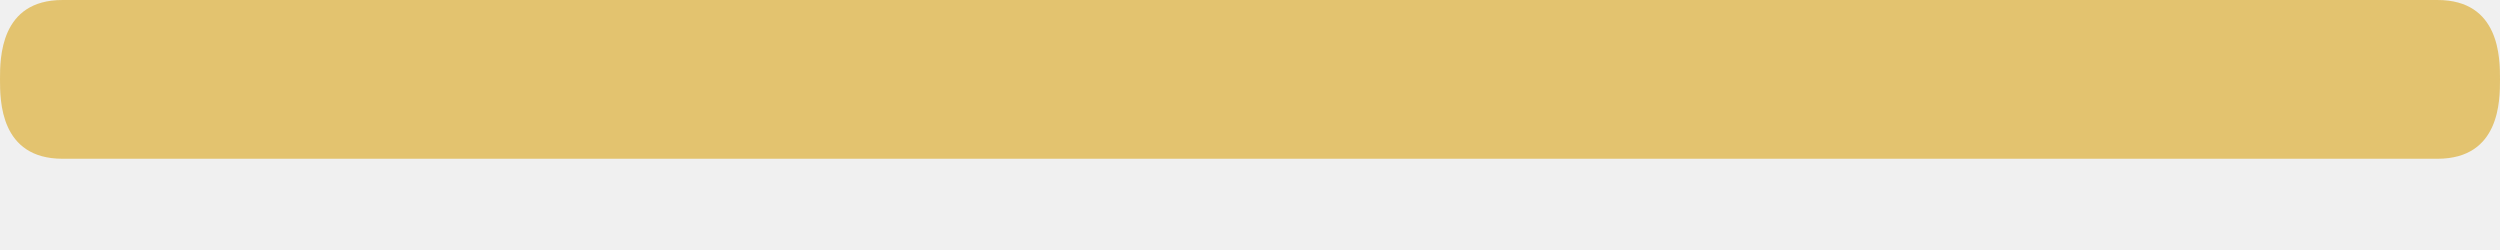
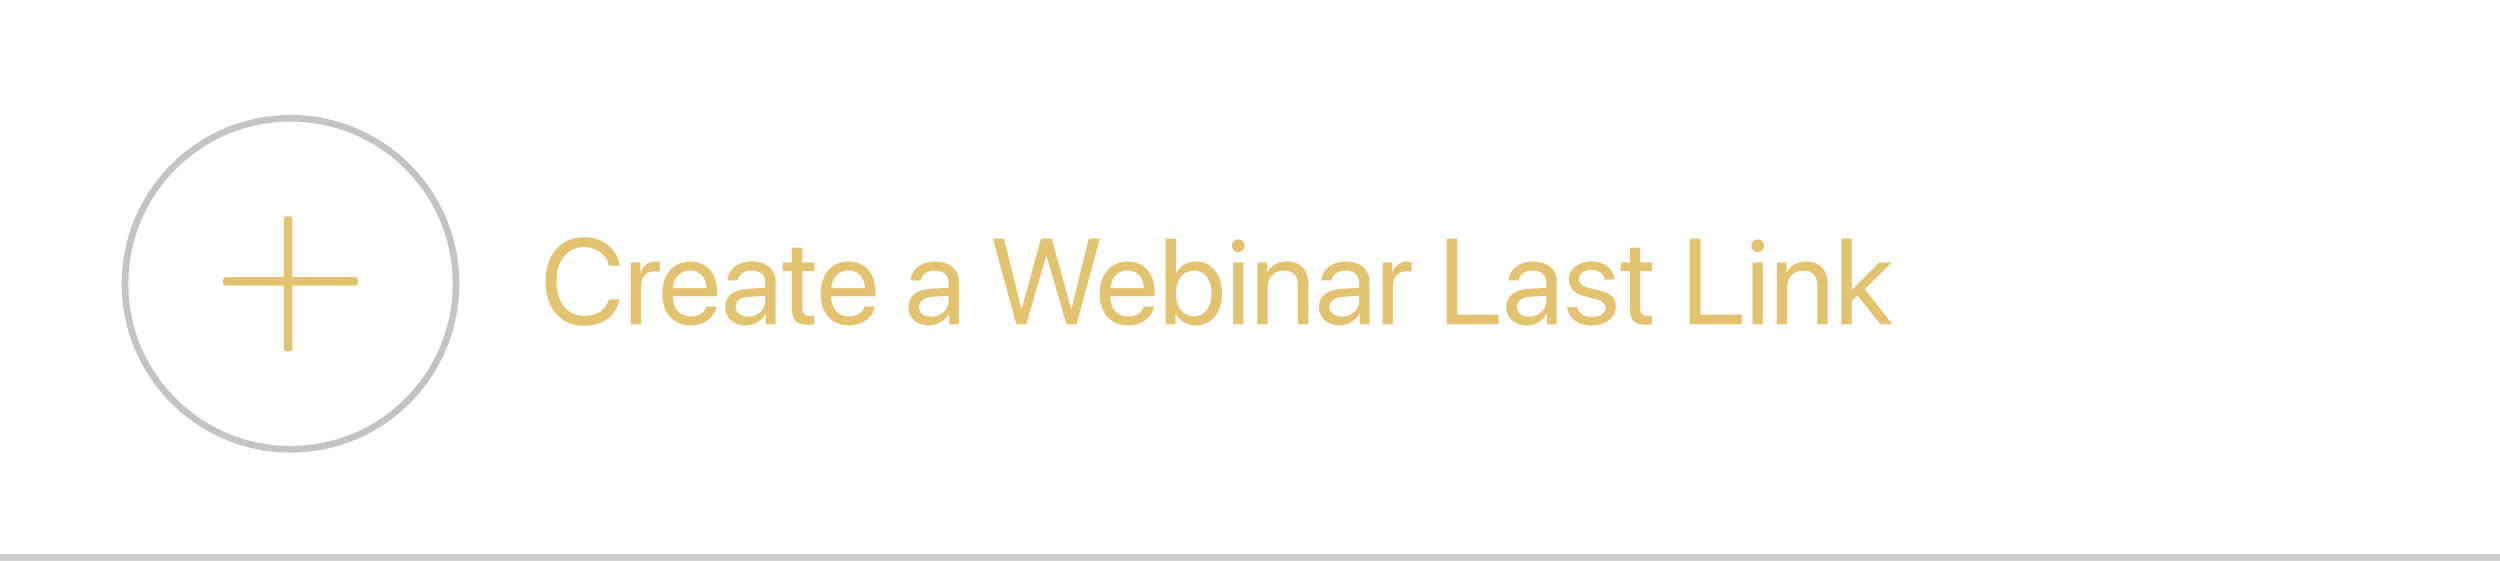
- <svg xmlns="http://www.w3.org/2000/svg" width="20" height="2" viewBox="0 0 20 2" fill="none">
-   <path d="M0 0.635C0 0.803 0 1.27 0.5 1.27C1 1.27 1.781 1.27 2.424 1.27L17.576 1.27C18.219 1.27 19 1.27 19.5 1.27C20 1.27 20 0.803 20 0.635C20 0.467 20 8.02941e-07 19.5 2.44722e-05C19 3.1764e-05 18.219 8.02941e-07 17.576 8.02941e-07L2.424 8.02941e-07C1.781 8.02941e-07 1 -7.29018e-06 0.5 2.79116e-05C0 -7.29018e-06 0 0.467 0 0.635Z" fill="#E3C36F" />
+ <svg xmlns="http://www.w3.org/2000/svg" width="370" height="83" viewBox="0 0 370 83" fill="none">
+   <rect width="370" height="82" fill="white" />
+   <circle cx="43" cy="42" r="24.5" stroke="#C4C4C4" />
+   <path d="M33 41.635C33 41.803 33 42.27 33.5 42.27C34 42.27 34.781 42.27 35.424 42.27H50.576C51.219 42.27 52 42.27 52.5 42.27C53 42.27 53 41.803 53 41.635C53 41.467 53 41 52.5 41C52 41 51.219 41 50.576 41H35.424C34.781 41 34 41 33.5 41C33 41 33 41.467 33 41.635Z" fill="#E3C36F" />
+   <path d="M42.635 52C42.803 52 43.27 52 43.27 51.5C43.27 51 43.27 50.219 43.27 49.576V34.424C43.27 33.781 43.27 33 43.27 32.5C43.27 32 42.803 32 42.635 32C42.467 32 42 32 42 32.5C42 33 42 33.781 42 34.424V49.576C42 50.219 42 51 42 51.5C42 52 42.467 52 42.635 52Z" fill="#E3C36F" />
+   <path d="M86.451 48.211C89.255 48.211 91.136 46.813 91.716 44.309H90.116C89.659 45.855 88.323 46.752 86.46 46.752C83.955 46.752 82.364 44.766 82.364 41.654C82.364 38.569 83.973 36.565 86.451 36.565C88.262 36.565 89.712 37.655 90.116 39.316H91.716C91.311 36.785 89.211 35.106 86.451 35.106C82.98 35.106 80.738 37.673 80.738 41.654C80.738 45.671 82.953 48.211 86.451 48.211ZM93.351 48H94.88V42.305C94.88 41.013 95.653 40.16 96.84 40.16C97.209 40.16 97.534 40.204 97.657 40.248V38.763C97.534 38.745 97.306 38.701 97.042 38.701C95.97 38.701 95.126 39.343 94.827 40.353H94.792V38.859H93.351V48ZM102.131 40.028C103.572 40.028 104.53 41.118 104.565 42.648H99.6C99.696 41.127 100.698 40.028 102.131 40.028ZM104.53 45.381C104.275 46.242 103.423 46.831 102.263 46.831C100.619 46.831 99.591 45.68 99.591 43.931V43.843H106.147V43.263C106.147 40.494 104.627 38.701 102.157 38.701C99.635 38.701 98.018 40.626 98.018 43.465C98.018 46.339 99.608 48.158 102.228 48.158C104.223 48.158 105.77 46.98 106.033 45.381H104.53ZM110.709 46.857C109.61 46.857 108.881 46.286 108.881 45.416C108.881 44.555 109.584 44.01 110.814 43.931L113.258 43.781V44.528C113.258 45.847 112.15 46.857 110.709 46.857ZM110.366 48.158C111.597 48.158 112.757 47.473 113.302 46.427H113.337V48H114.787V41.681C114.787 39.861 113.434 38.701 111.289 38.701C109.127 38.701 107.773 39.914 107.668 41.496H109.145C109.338 40.6 110.076 40.046 111.254 40.046C112.52 40.046 113.258 40.714 113.258 41.83V42.595L110.639 42.744C108.529 42.867 107.325 43.852 107.325 45.416C107.325 47.06 108.547 48.158 110.366 48.158ZM117.222 36.653V38.859H115.859V40.116H117.222V45.627C117.222 47.385 117.872 48.07 119.551 48.07C119.911 48.07 120.333 48.044 120.518 48V46.717C120.412 46.734 120.061 46.761 119.885 46.761C119.103 46.761 118.751 46.383 118.751 45.548V40.116H120.526V38.859H118.751V36.653H117.222ZM125.562 40.028C127.004 40.028 127.962 41.118 127.997 42.648H123.031C123.128 41.127 124.13 40.028 125.562 40.028ZM127.962 45.381C127.707 46.242 126.854 46.831 125.694 46.831C124.051 46.831 123.022 45.68 123.022 43.931V43.843H129.579V43.263C129.579 40.494 128.059 38.701 125.589 38.701C123.066 38.701 121.449 40.626 121.449 43.465C121.449 46.339 123.04 48.158 125.659 48.158C127.654 48.158 129.201 46.98 129.465 45.381H127.962ZM137.832 46.857C136.733 46.857 136.004 46.286 136.004 45.416C136.004 44.555 136.707 44.01 137.938 43.931L140.381 43.781V44.528C140.381 45.847 139.273 46.857 137.832 46.857ZM137.489 48.158C138.72 48.158 139.88 47.473 140.425 46.427H140.46V48H141.91V41.681C141.91 39.861 140.557 38.701 138.412 38.701C136.25 38.701 134.896 39.914 134.791 41.496H136.268C136.461 40.6 137.199 40.046 138.377 40.046C139.643 40.046 140.381 40.714 140.381 41.83V42.595L137.762 42.744C135.652 42.867 134.448 43.852 134.448 45.416C134.448 47.06 135.67 48.158 137.489 48.158ZM154.821 37.937H154.909L157.836 48H159.33L162.784 35.317H161.132L158.592 45.671H158.521L155.665 35.317H154.065L151.209 45.671H151.139L148.599 35.317H146.946L150.4 48H151.895L154.821 37.937ZM166.871 40.028C168.312 40.028 169.271 41.118 169.306 42.648H164.34C164.437 41.127 165.438 40.028 166.871 40.028ZM169.271 45.381C169.016 46.242 168.163 46.831 167.003 46.831C165.359 46.831 164.331 45.68 164.331 43.931V43.843H170.888V43.263C170.888 40.494 169.367 38.701 166.897 38.701C164.375 38.701 162.758 40.626 162.758 43.465C162.758 46.339 164.349 48.158 166.968 48.158C168.963 48.158 170.51 46.98 170.773 45.381H169.271ZM176.979 48.158C179.316 48.158 180.863 46.304 180.863 43.43C180.863 40.565 179.308 38.701 177.005 38.701C175.713 38.701 174.649 39.343 174.078 40.389H174.043V35.317H172.514V48H173.973V46.453H174.008C174.597 47.508 175.643 48.158 176.979 48.158ZM176.68 40.046C178.297 40.046 179.299 41.355 179.299 43.43C179.299 45.522 178.297 46.813 176.68 46.813C175.133 46.813 174.034 45.469 174.034 43.43C174.034 41.399 175.133 40.046 176.68 40.046ZM182.498 48H184.027V38.859H182.498V48ZM183.263 37.321C183.79 37.321 184.221 36.891 184.221 36.372C184.221 35.845 183.79 35.423 183.263 35.423C182.744 35.423 182.313 35.845 182.313 36.372C182.313 36.891 182.744 37.321 183.263 37.321ZM186.093 48H187.622V42.621C187.622 41.074 188.562 40.055 190.004 40.055C191.41 40.055 192.104 40.863 192.104 42.34V48H193.634V42.067C193.634 39.993 192.474 38.701 190.47 38.701C189.055 38.701 188.079 39.334 187.569 40.318H187.534V38.859H186.093V48ZM198.6 46.857C197.501 46.857 196.771 46.286 196.771 45.416C196.771 44.555 197.475 44.01 198.705 43.931L201.148 43.781V44.528C201.148 45.847 200.041 46.857 198.6 46.857ZM198.257 48.158C199.487 48.158 200.647 47.473 201.192 46.427H201.228V48H202.678V41.681C202.678 39.861 201.324 38.701 199.18 38.701C197.018 38.701 195.664 39.914 195.559 41.496H197.035C197.229 40.6 197.967 40.046 199.145 40.046C200.41 40.046 201.148 40.714 201.148 41.83V42.595L198.529 42.744C196.42 42.867 195.216 43.852 195.216 45.416C195.216 47.06 196.438 48.158 198.257 48.158ZM204.62 48H206.149V42.305C206.149 41.013 206.923 40.16 208.109 40.16C208.479 40.16 208.804 40.204 208.927 40.248V38.763C208.804 38.745 208.575 38.701 208.312 38.701C207.239 38.701 206.396 39.343 206.097 40.353H206.062V38.859H204.62V48ZM221.803 46.576H215.686V35.317H214.104V48H221.803V46.576ZM226.32 46.857C225.222 46.857 224.492 46.286 224.492 45.416C224.492 44.555 225.195 44.01 226.426 43.931L228.869 43.781V44.528C228.869 45.847 227.762 46.857 226.32 46.857ZM225.978 48.158C227.208 48.158 228.368 47.473 228.913 46.427H228.948V48H230.398V41.681C230.398 39.861 229.045 38.701 226.9 38.701C224.738 38.701 223.385 39.914 223.279 41.496H224.756C224.949 40.6 225.688 40.046 226.865 40.046C228.131 40.046 228.869 40.714 228.869 41.83V42.595L226.25 42.744C224.141 42.867 222.937 43.852 222.937 45.416C222.937 47.06 224.158 48.158 225.978 48.158ZM232.183 41.382C232.183 42.63 232.974 43.456 234.582 43.869L236.19 44.282C237.219 44.555 237.597 44.906 237.597 45.557C237.597 46.383 236.832 46.91 235.593 46.91C234.354 46.91 233.633 46.4 233.466 45.451H231.937C232.095 47.068 233.492 48.158 235.496 48.158C237.632 48.158 239.135 47.033 239.135 45.442C239.135 44.098 238.467 43.43 236.621 42.964L235.206 42.621C234.169 42.357 233.686 41.935 233.686 41.303C233.686 40.503 234.424 39.949 235.54 39.949C236.665 39.949 237.377 40.494 237.482 41.373H238.941C238.871 39.826 237.482 38.701 235.593 38.701C233.58 38.701 232.183 39.817 232.183 41.382ZM241.218 36.653V38.859H239.855V40.116H241.218V45.627C241.218 47.385 241.868 48.07 243.547 48.07C243.907 48.07 244.329 48.044 244.514 48V46.717C244.408 46.734 244.057 46.761 243.881 46.761C243.099 46.761 242.747 46.383 242.747 45.548V40.116H244.522V38.859H242.747V36.653H241.218ZM257.785 46.576H251.668V35.317H250.086V48H257.785V46.576ZM259.367 48H260.896V38.859H259.367V48ZM260.132 37.321C260.659 37.321 261.09 36.891 261.09 36.372C261.09 35.845 260.659 35.423 260.132 35.423C259.613 35.423 259.183 35.845 259.183 36.372C259.183 36.891 259.613 37.321 260.132 37.321ZM262.962 48H264.491V42.621C264.491 41.074 265.432 40.055 266.873 40.055C268.279 40.055 268.974 40.863 268.974 42.34V48H270.503V42.067C270.503 39.993 269.343 38.701 267.339 38.701C265.924 38.701 264.948 39.334 264.438 40.318H264.403V38.859H262.962V48ZM274.062 42.92V35.317H272.533V48H274.062V44.555L274.915 43.746L278.308 48H280.083L275.996 42.806L279.96 38.859H278.105L274.062 42.92Z" fill="#E3C36F" />
+   <line y1="82.5" x2="370" y2="82.5" stroke="#CCCCCC" />
</svg>
